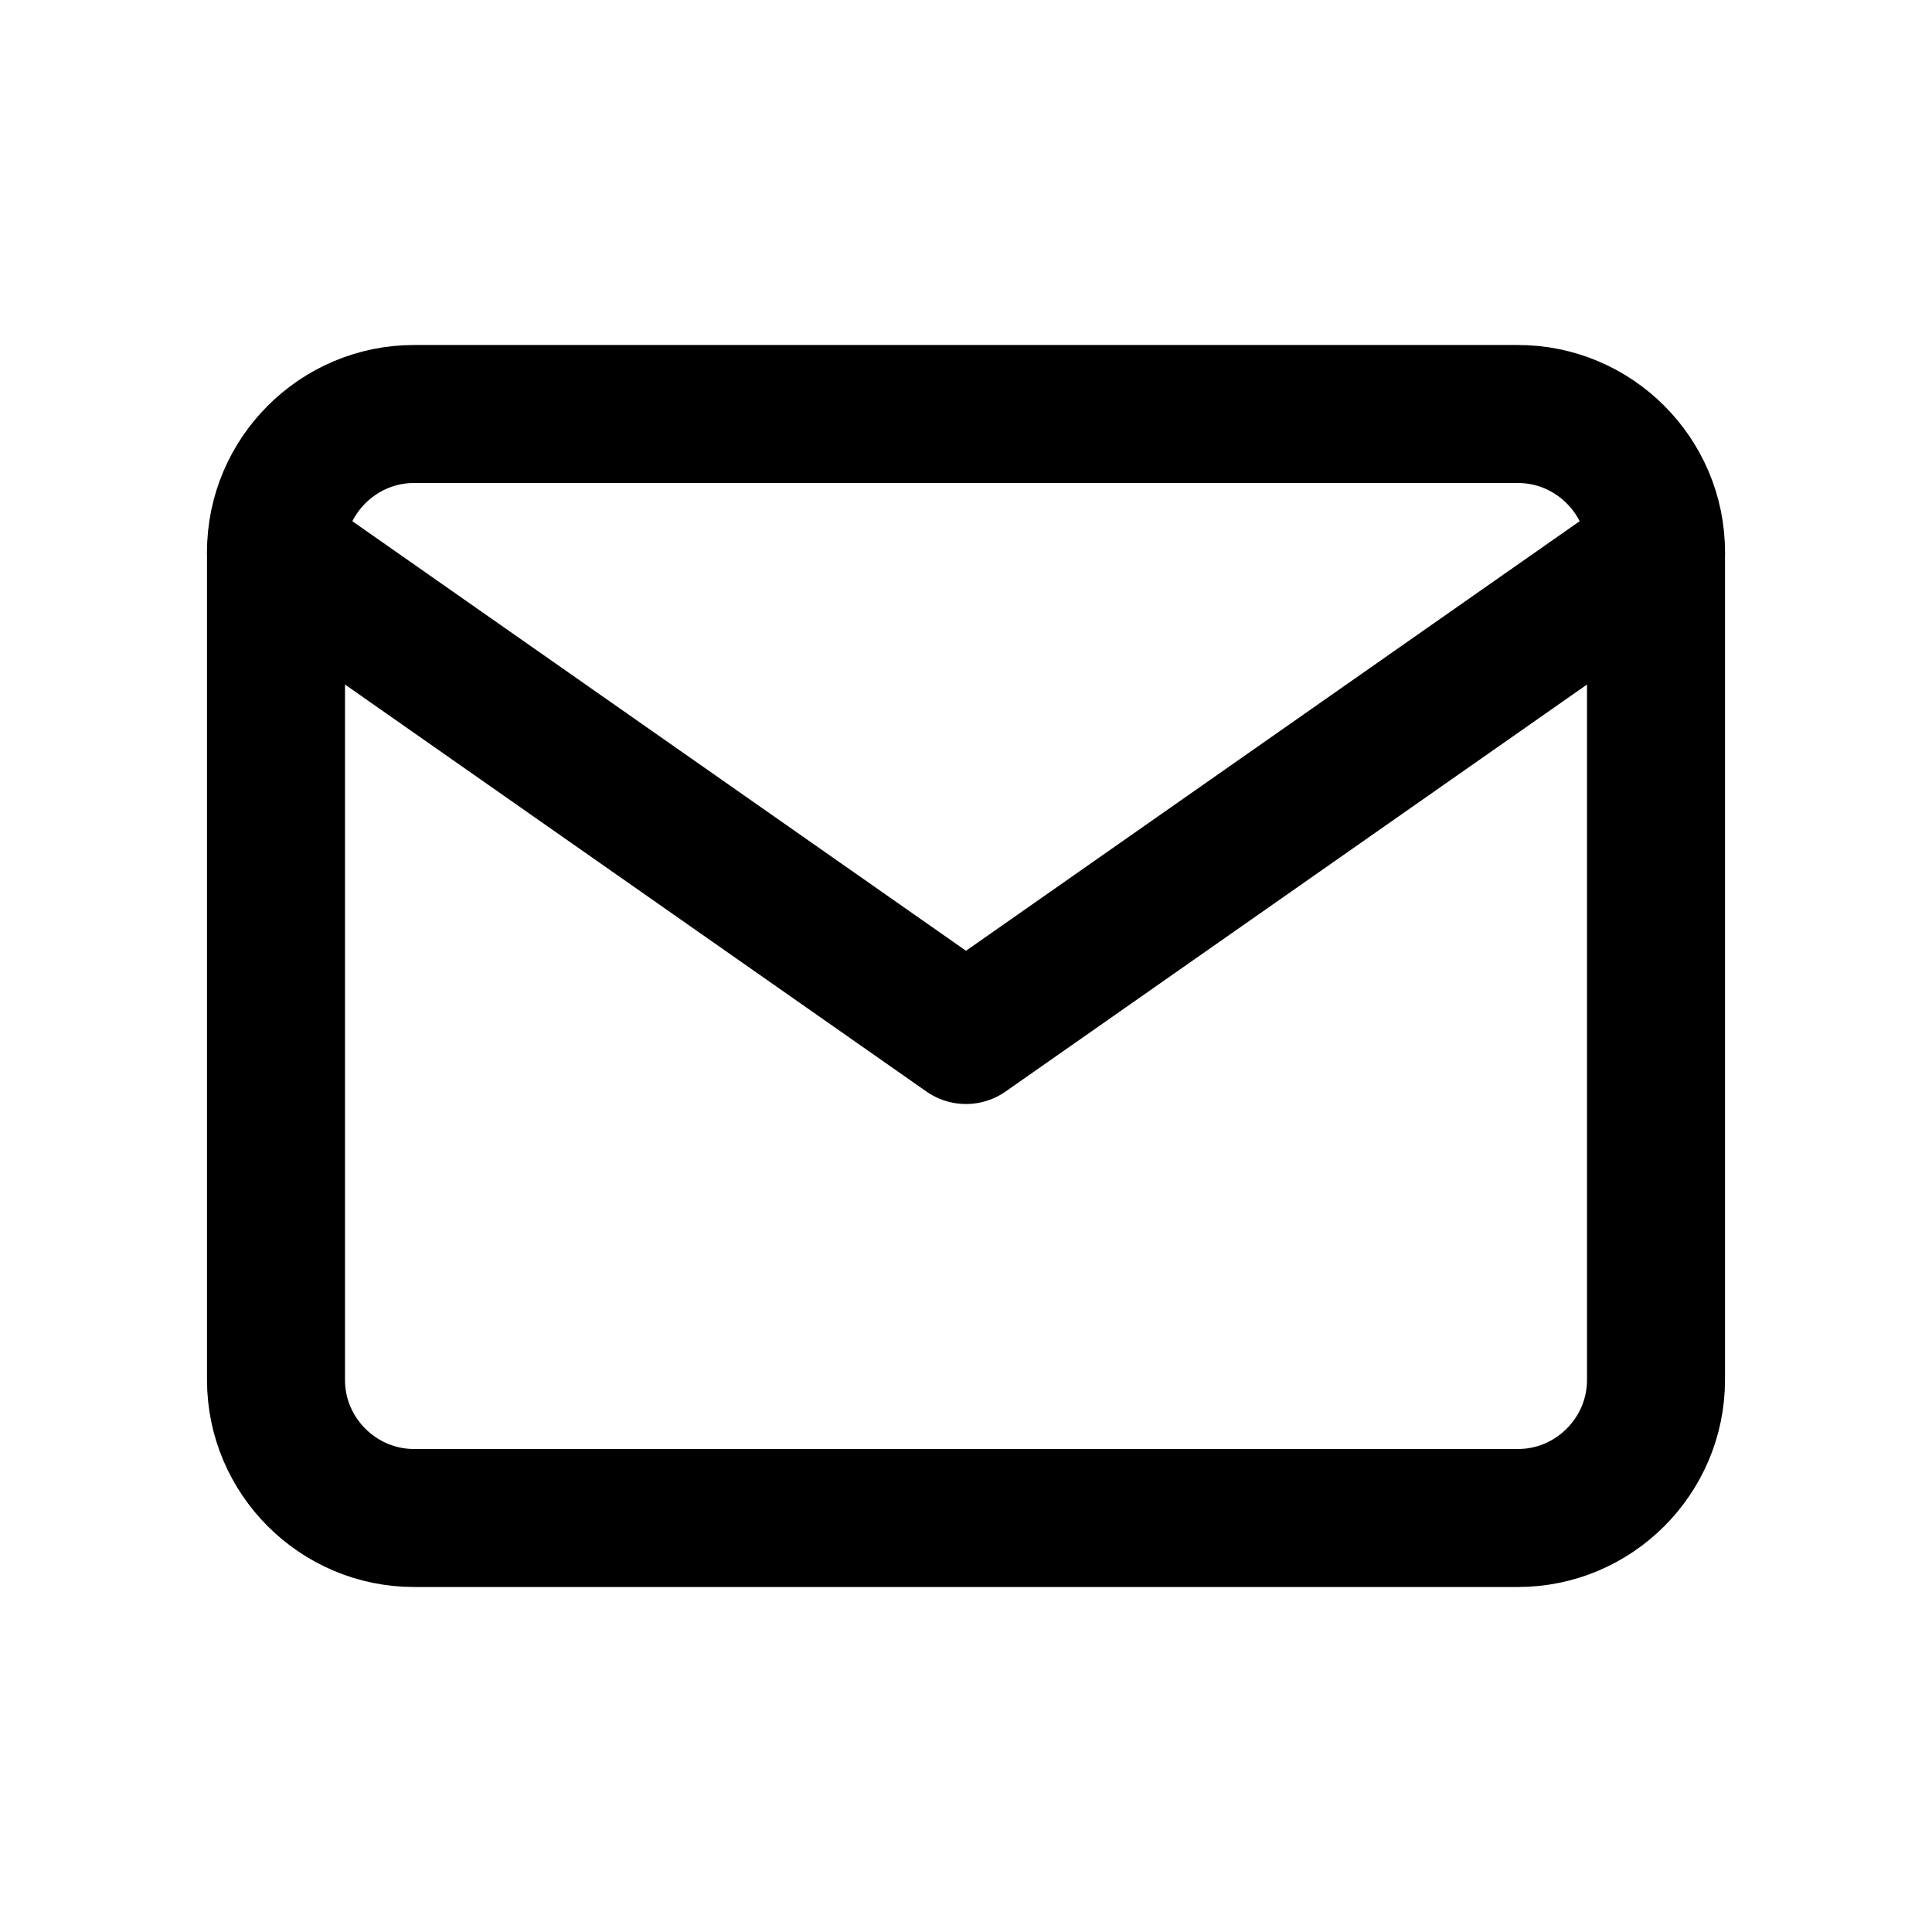
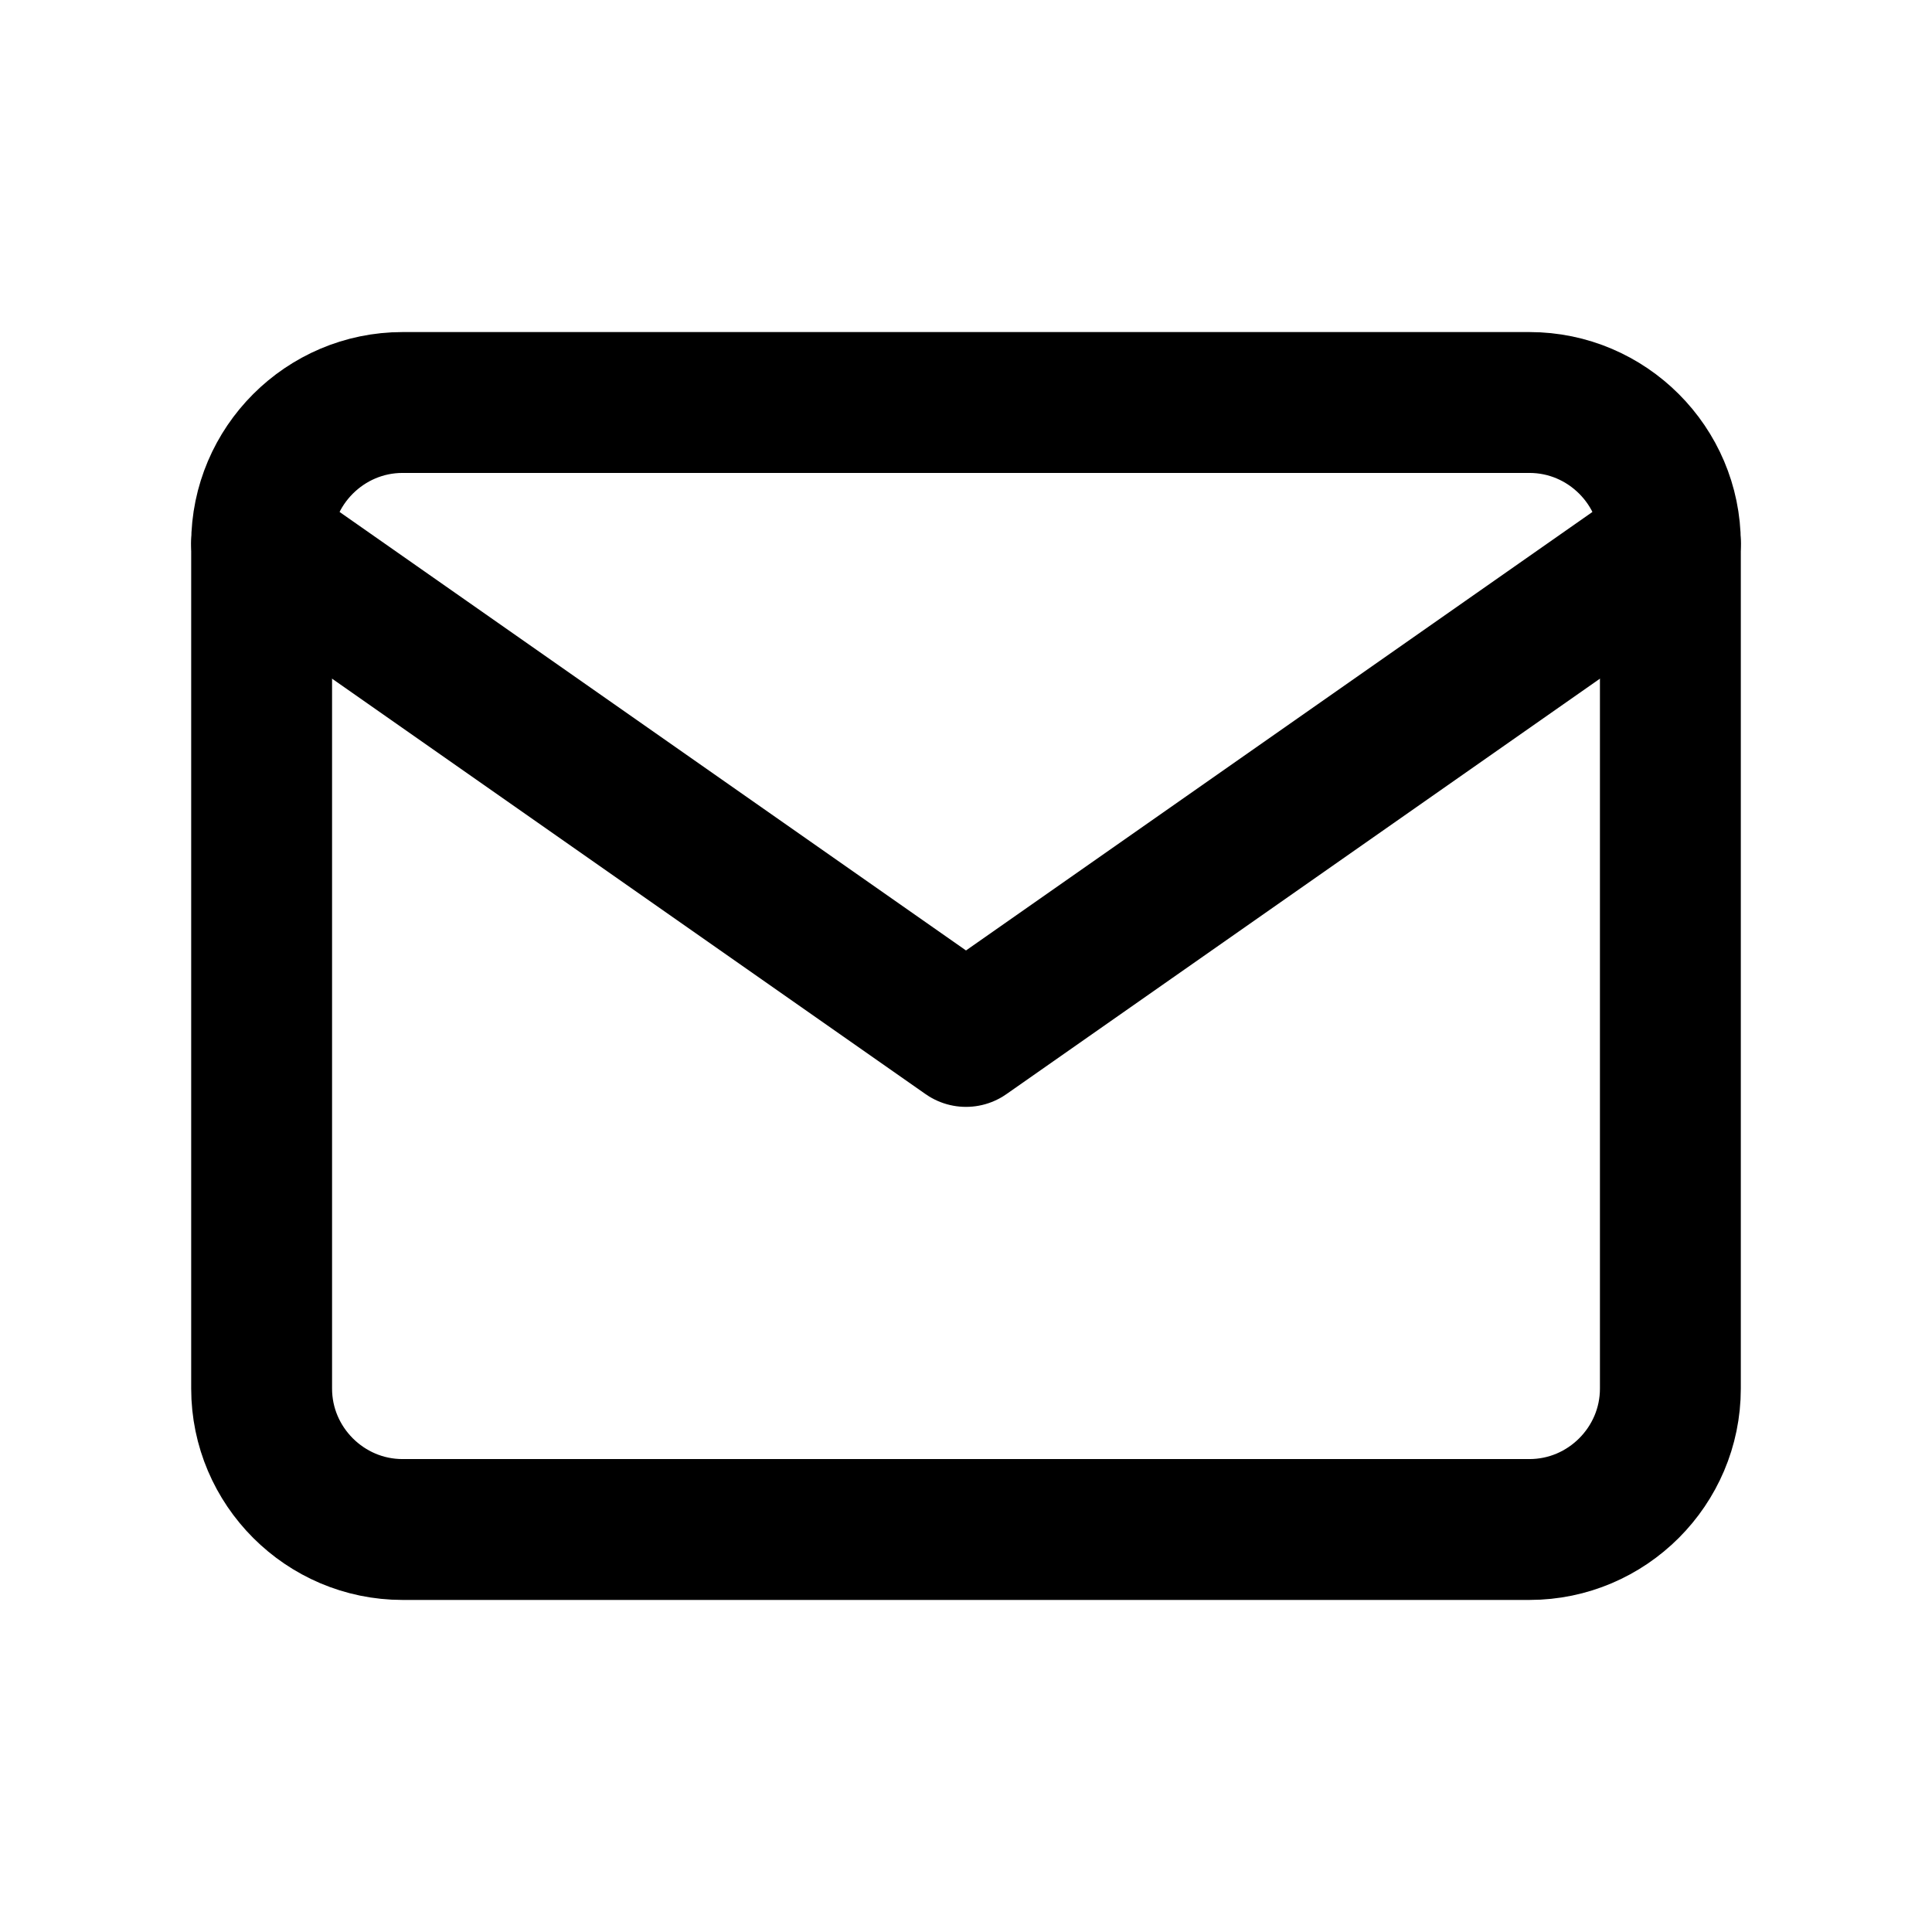
- <svg viewBox="-2 -2 28 28" fill="none" stroke="currentColor" stroke-width="2" stroke-linecap="round" stroke-linejoin="round" aria-label="mail" id="mailSvg">
-   <g id="mail-g">
-     <rect x="-2" y="-2" width="28" height="28" fill="transparent" stroke="none" pointer-events="all" />
-     <path pointer-events="none" d="M4 4h16c1.1 0 2 .9 2 2v12c0 1.1-.9 2-2 2H4c-1.1 0-2-.9-2-2V6c0-1.1.9-2 2-2z" />
-     <path pointer-events="none" d="M22 6l-10 7L2 6">
-       <animate attributeName="d" values="M22 6l-10 7L2 6; M22 6l-10 -3L2 6; M22 6l-10 7L2 6" dur="0.5s" begin="mailSvg.mouseover" />
-     </path>
+ <svg viewBox="0 0 24 24" fill="none" stroke="currentColor" stroke-width="2" stroke-linecap="round" stroke-linejoin="round" aria-label="mail" id="mailSvg">
+   <g transform="translate(1.5 1.5) scale(0.875)">
+     <g id="mail-g">
+       <rect width="24" height="24" fill="transparent" stroke="none" pointer-events="all" />
+       <path pointer-events="none" d="M4 4h16c1.1 0 2 .9 2 2v12c0 1.1-.9 2-2 2H4c-1.1 0-2-.9-2-2V6c0-1.1.9-2 2-2z" />
+       <path pointer-events="none" d="M22 6l-10 7L2 6">
+         <animate attributeName="d" values="M22 6l-10 7L2 6; M22 6l-10 -3L2 6; M22 6l-10 7L2 6" dur="0.5s" begin="mailSvg.mouseover" />
+       </path>
+     </g>
  </g>
+   <rect width="24" height="24" fill="transparent" stroke="none" pointer-events="all" />
</svg>
